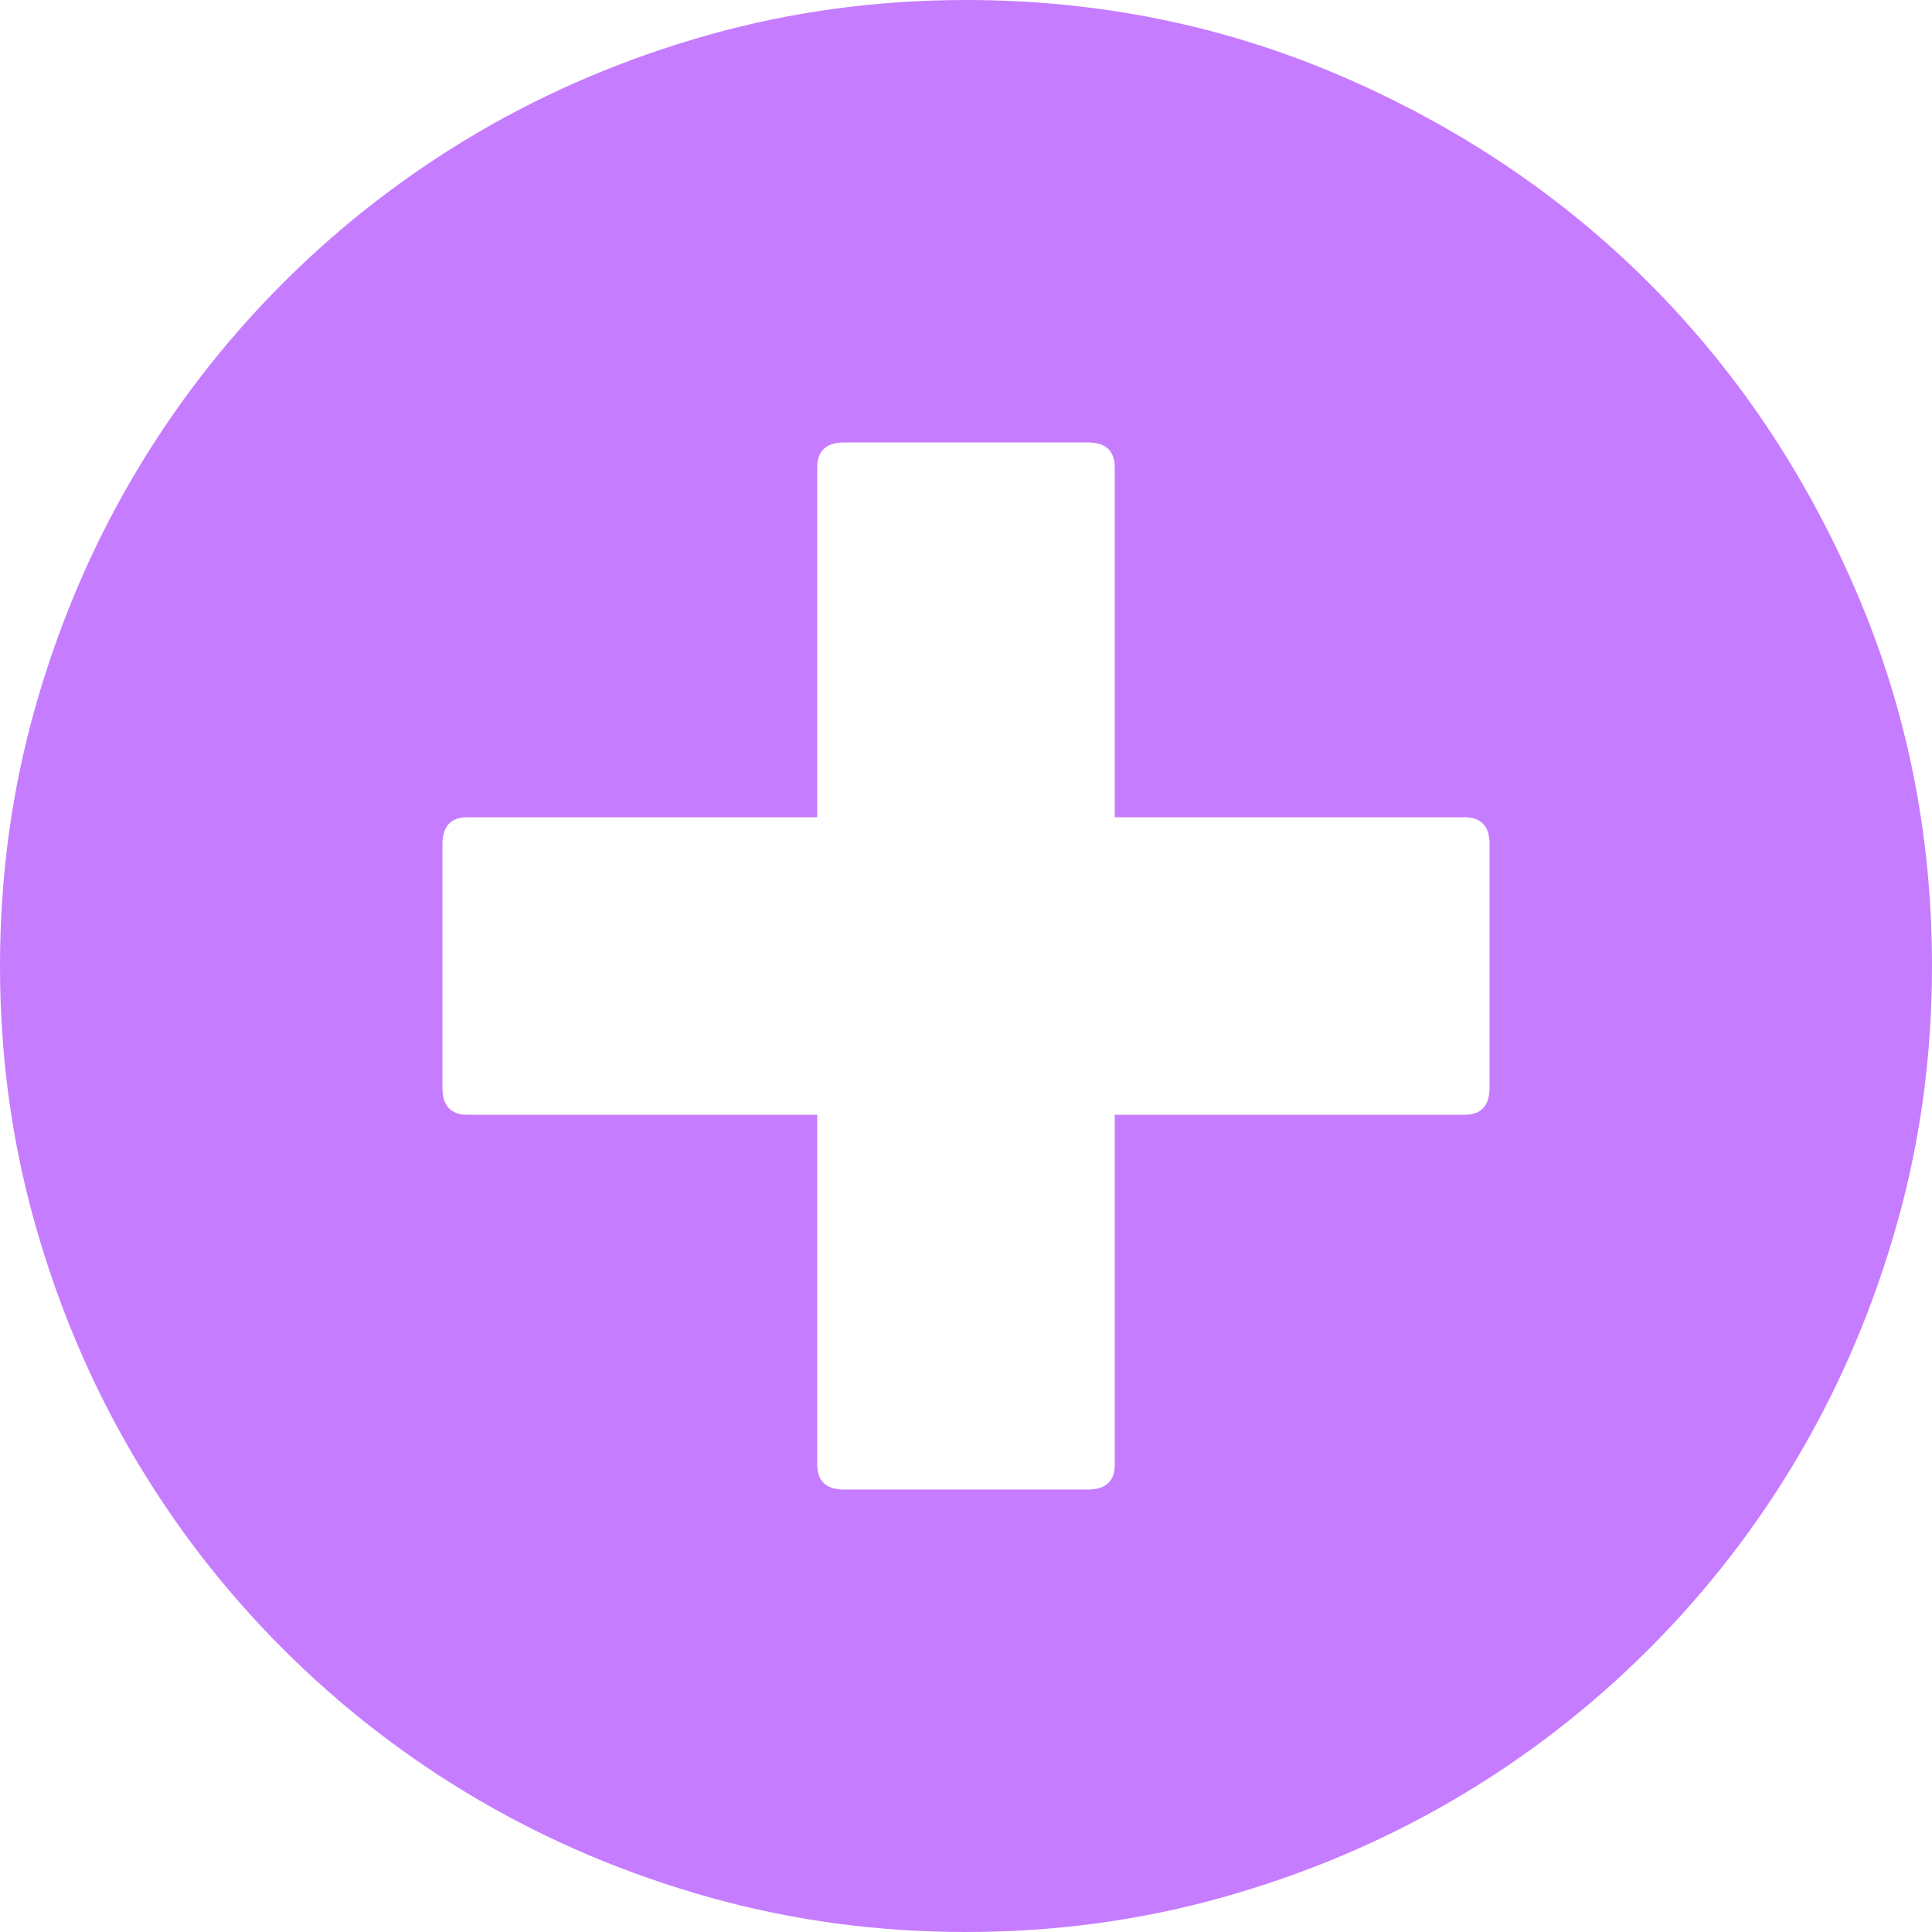
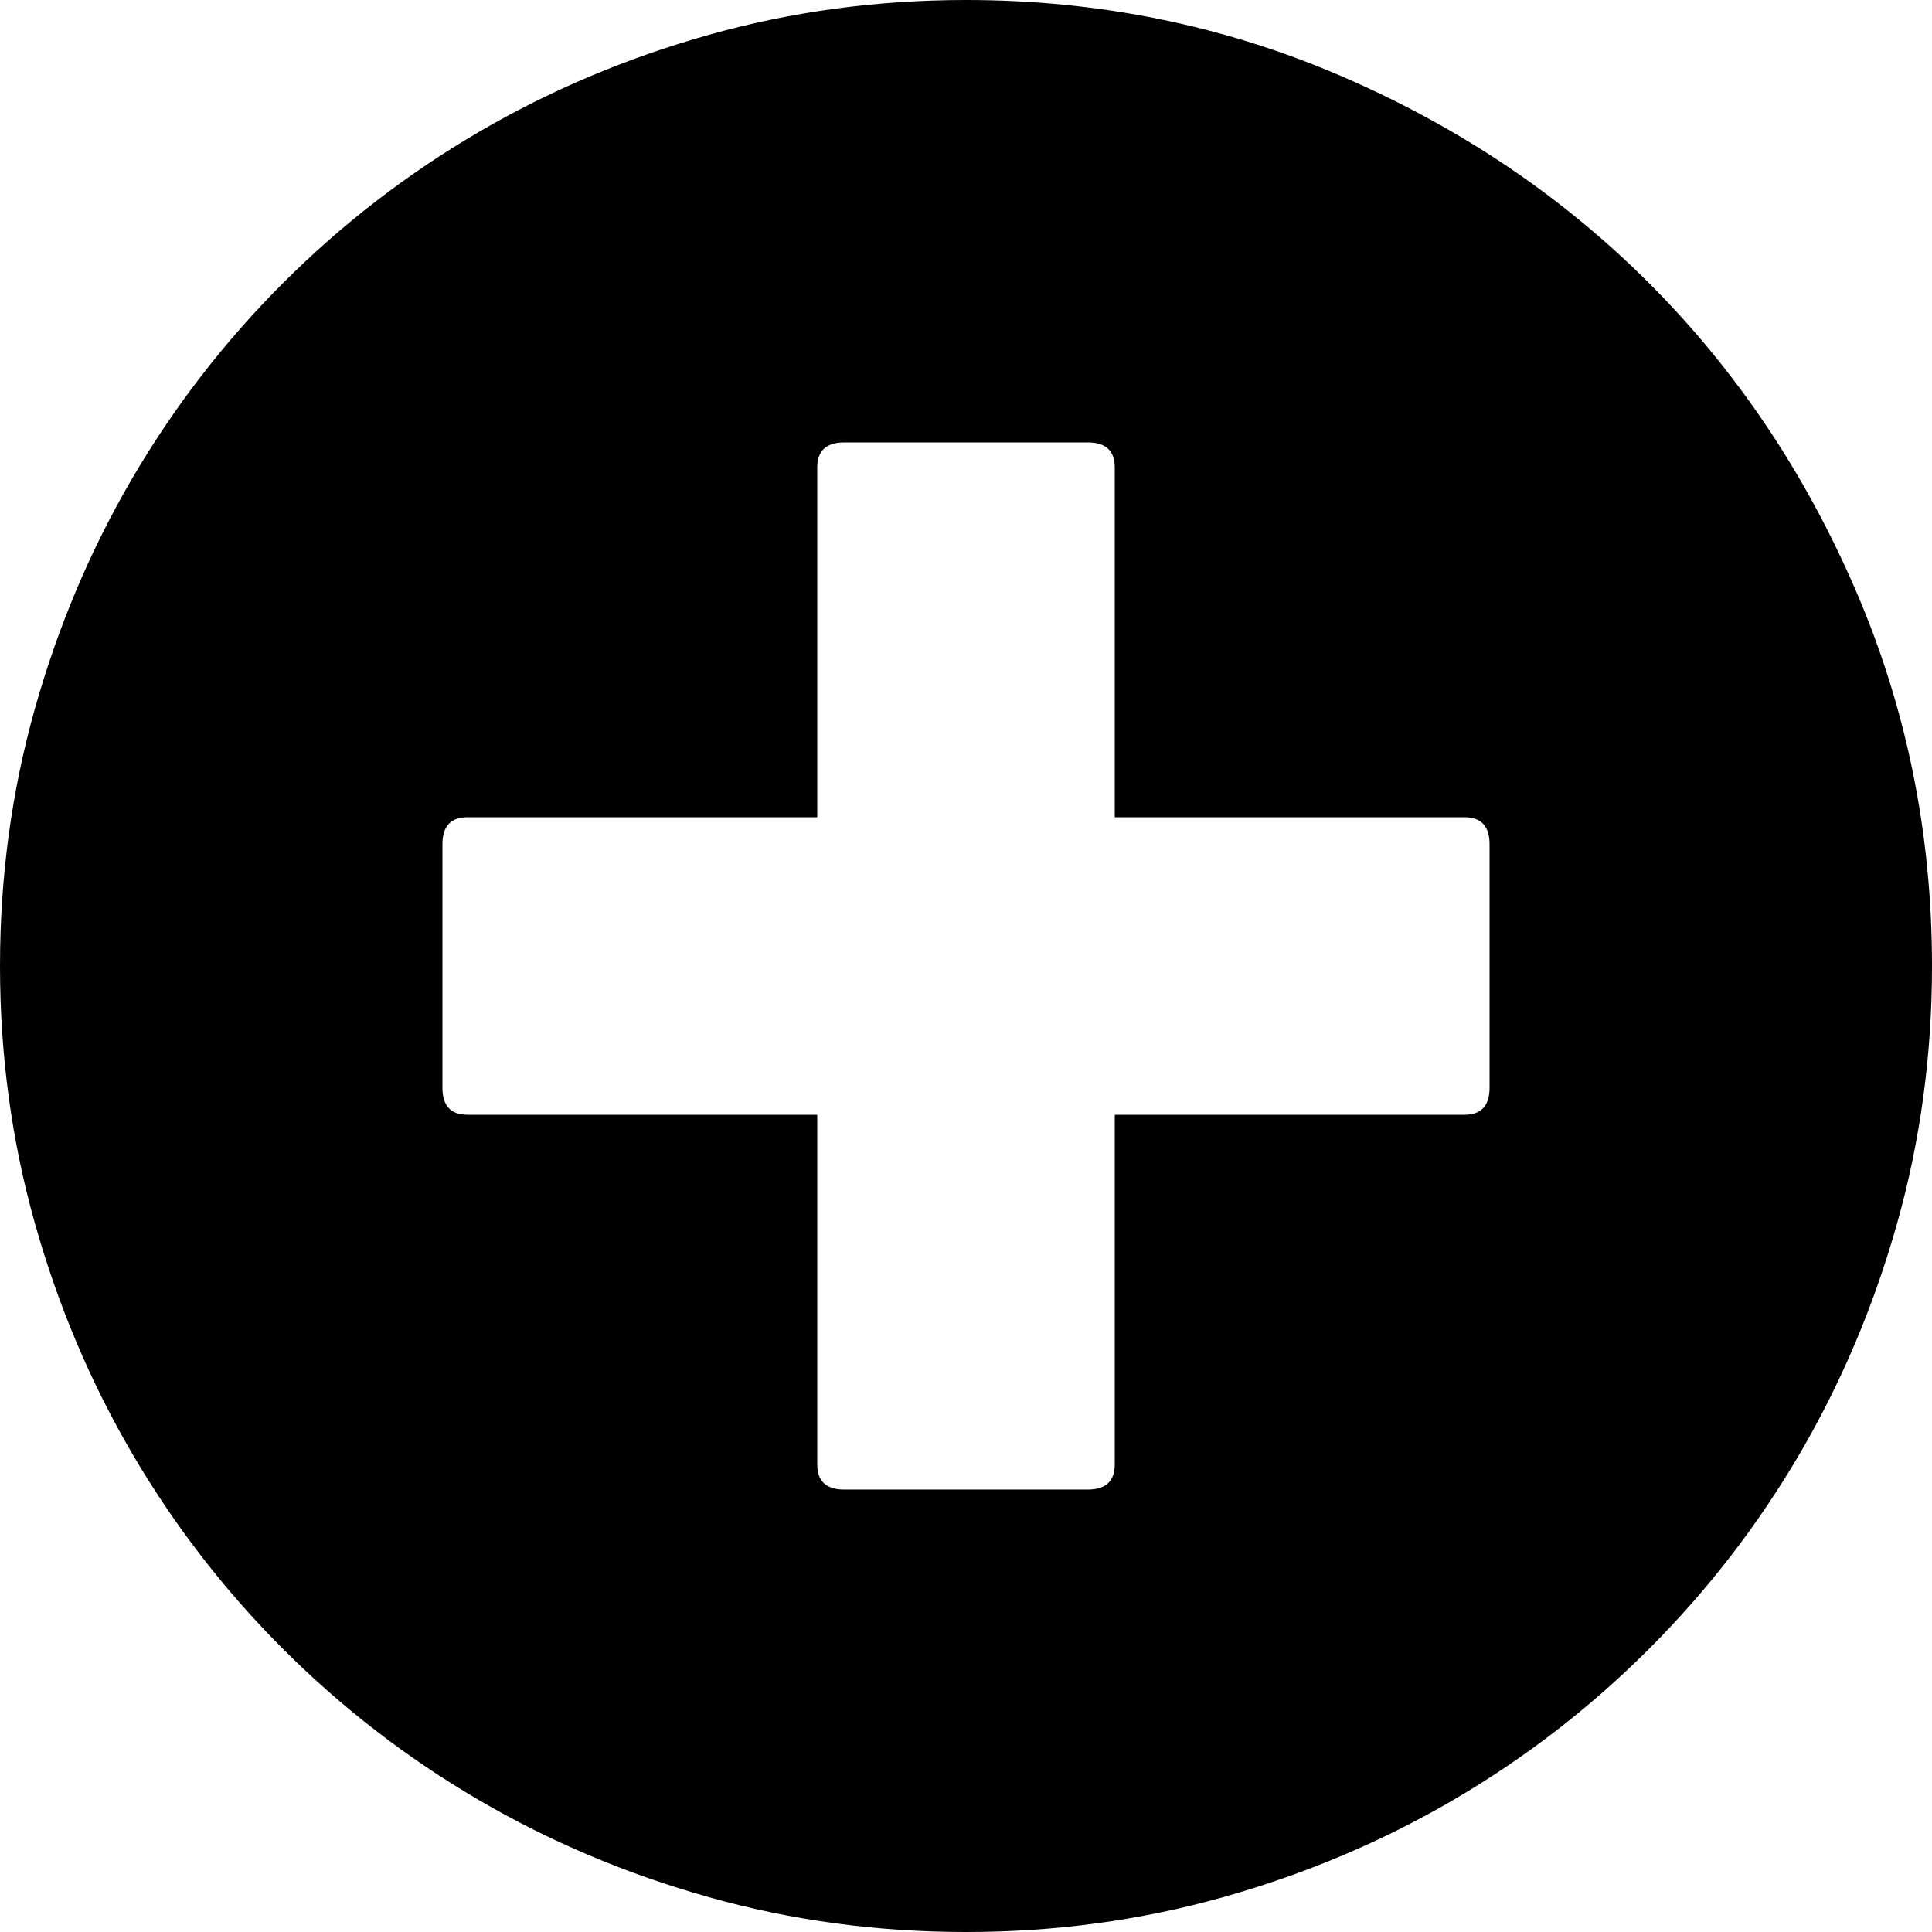
<svg xmlns="http://www.w3.org/2000/svg" version="1.1" id="Capa_1" x="0px" y="0px" viewBox="0 0 612 612" style="enable-background:new 0 0 612 612;" xml:space="preserve" width="512px" height="512px">
  <g>
    <g>
-       <path d="M306,612c-28.152,0-55.284-3.672-81.396-11.016c-26.112-7.347-50.49-17.646-73.134-30.906    s-43.248-29.172-61.812-47.736c-18.564-18.562-34.476-39.168-47.736-61.812c-13.26-22.646-23.562-47.022-30.906-73.135    C3.672,361.284,0,334.152,0,306s3.672-55.284,11.016-81.396s17.646-50.49,30.906-73.134s29.172-43.248,47.736-61.812    s39.168-34.476,61.812-47.736s47.022-23.562,73.134-30.906S277.848,0,306,0c42.024,0,81.702,8.058,119.034,24.174    s69.768,37.944,97.308,65.484s49.368,59.976,65.484,97.308S612,263.976,612,306c0,28.152-3.672,55.284-11.016,81.396    c-7.347,26.109-17.646,50.487-30.906,73.134c-13.26,22.644-29.172,43.248-47.736,61.812    c-18.562,18.564-39.168,34.479-61.812,47.736c-22.646,13.26-47.022,23.562-73.136,30.906C361.284,608.328,334.152,612,306,612z     M463.896,258.876H353.124V148.104c0-5.304-2.856-7.956-8.568-7.956h-77.112c-5.712,0-8.568,2.652-8.568,7.956v110.772H148.104    c-5.304,0-7.956,2.856-7.956,8.568v77.112c0,5.712,2.652,8.568,7.956,8.568h110.772v110.772c0,5.304,2.856,7.953,8.568,7.953    h77.112c5.712,0,8.568-2.649,8.568-7.953V353.124h110.772c5.304,0,7.953-2.856,7.953-8.568v-77.112    C471.852,261.732,469.2,258.876,463.896,258.876z" fill="#c67cff" />
+       <path d="M306,612c-28.152,0-55.284-3.672-81.396-11.016c-26.112-7.347-50.49-17.646-73.134-30.906    s-43.248-29.172-61.812-47.736c-18.564-18.562-34.476-39.168-47.736-61.812c-13.26-22.646-23.562-47.022-30.906-73.135    C3.672,361.284,0,334.152,0,306s3.672-55.284,11.016-81.396s17.646-50.49,30.906-73.134s29.172-43.248,47.736-61.812    s39.168-34.476,61.812-47.736s47.022-23.562,73.134-30.906S277.848,0,306,0c42.024,0,81.702,8.058,119.034,24.174    s69.768,37.944,97.308,65.484s49.368,59.976,65.484,97.308S612,263.976,612,306c0,28.152-3.672,55.284-11.016,81.396    c-7.347,26.109-17.646,50.487-30.906,73.134c-13.26,22.644-29.172,43.248-47.736,61.812    c-18.562,18.564-39.168,34.479-61.812,47.736c-22.646,13.26-47.022,23.562-73.136,30.906C361.284,608.328,334.152,612,306,612z     M463.896,258.876H353.124V148.104c0-5.304-2.856-7.956-8.568-7.956h-77.112c-5.712,0-8.568,2.652-8.568,7.956v110.772H148.104    c-5.304,0-7.956,2.856-7.956,8.568v77.112c0,5.712,2.652,8.568,7.956,8.568h110.772v110.772c0,5.304,2.856,7.953,8.568,7.953    h77.112c5.712,0,8.568-2.649,8.568-7.953V353.124h110.772c5.304,0,7.953-2.856,7.953-8.568v-77.112    C471.852,261.732,469.2,258.876,463.896,258.876z" fill="#000000" />
    </g>
  </g>
  <g>
</g>
  <g>
</g>
  <g>
</g>
  <g>
</g>
  <g>
</g>
  <g>
</g>
  <g>
</g>
  <g>
</g>
  <g>
</g>
  <g>
</g>
  <g>
</g>
  <g>
</g>
  <g>
</g>
  <g>
</g>
  <g>
</g>
</svg>
